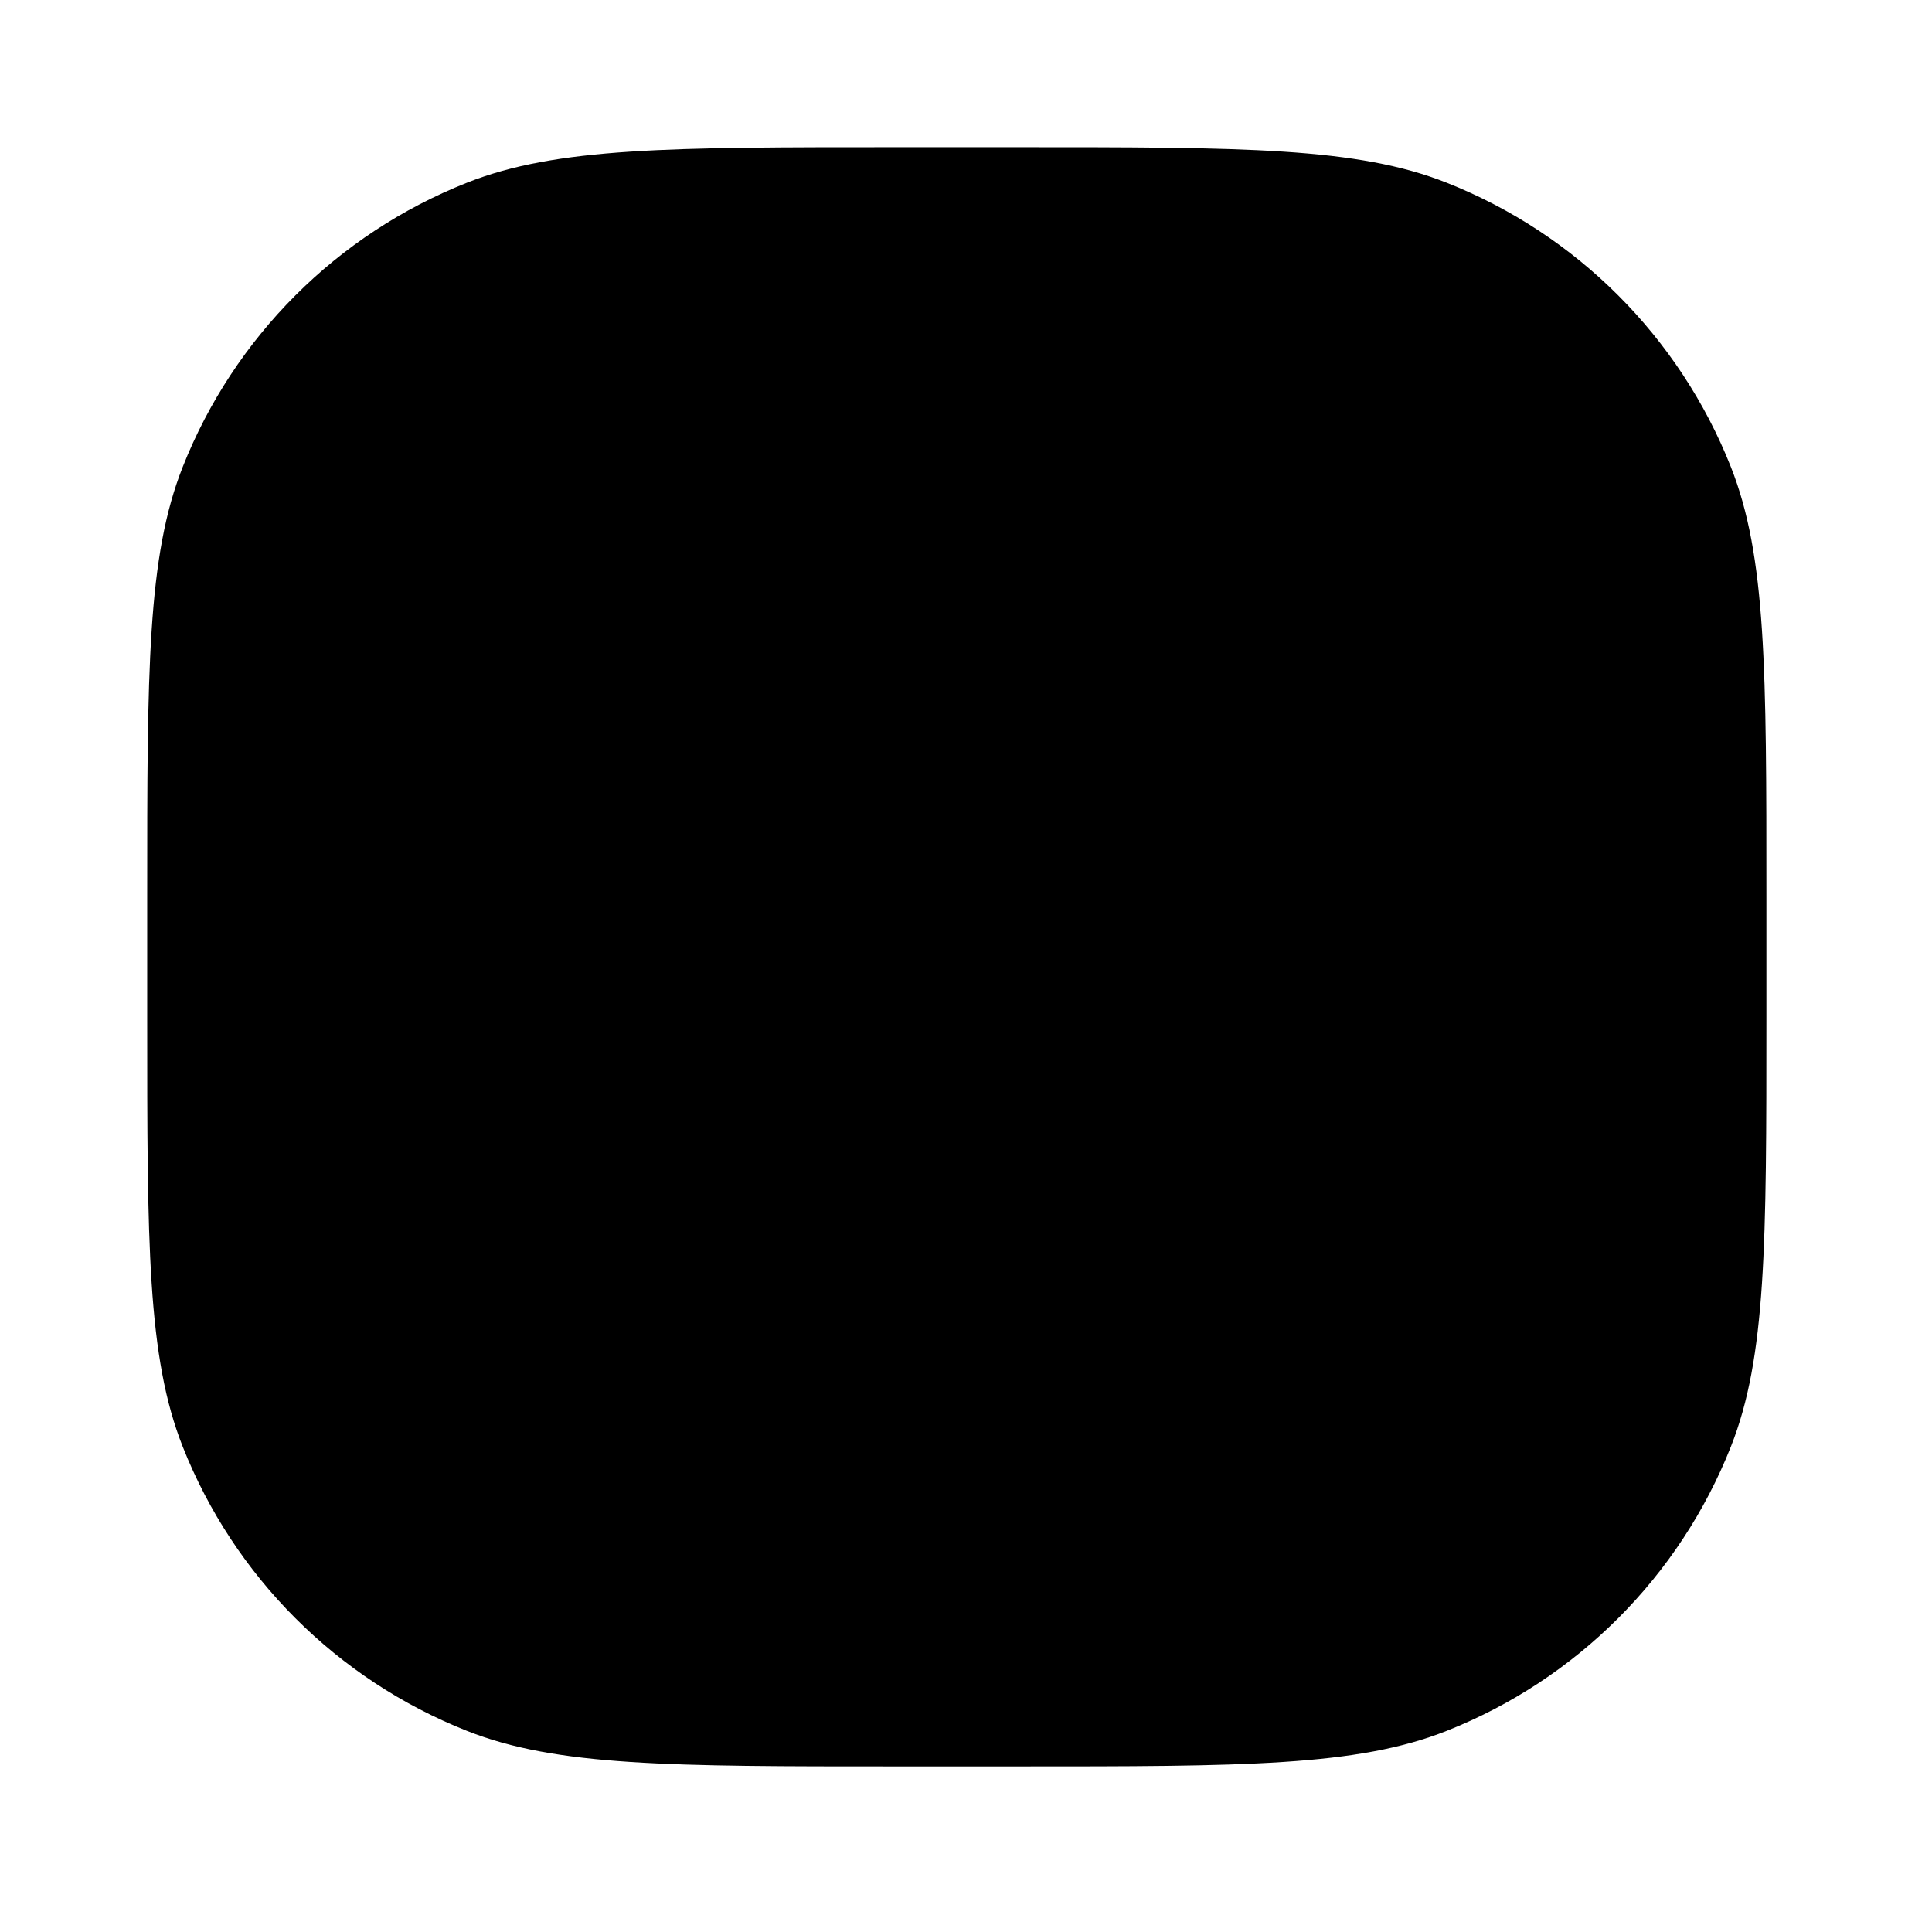
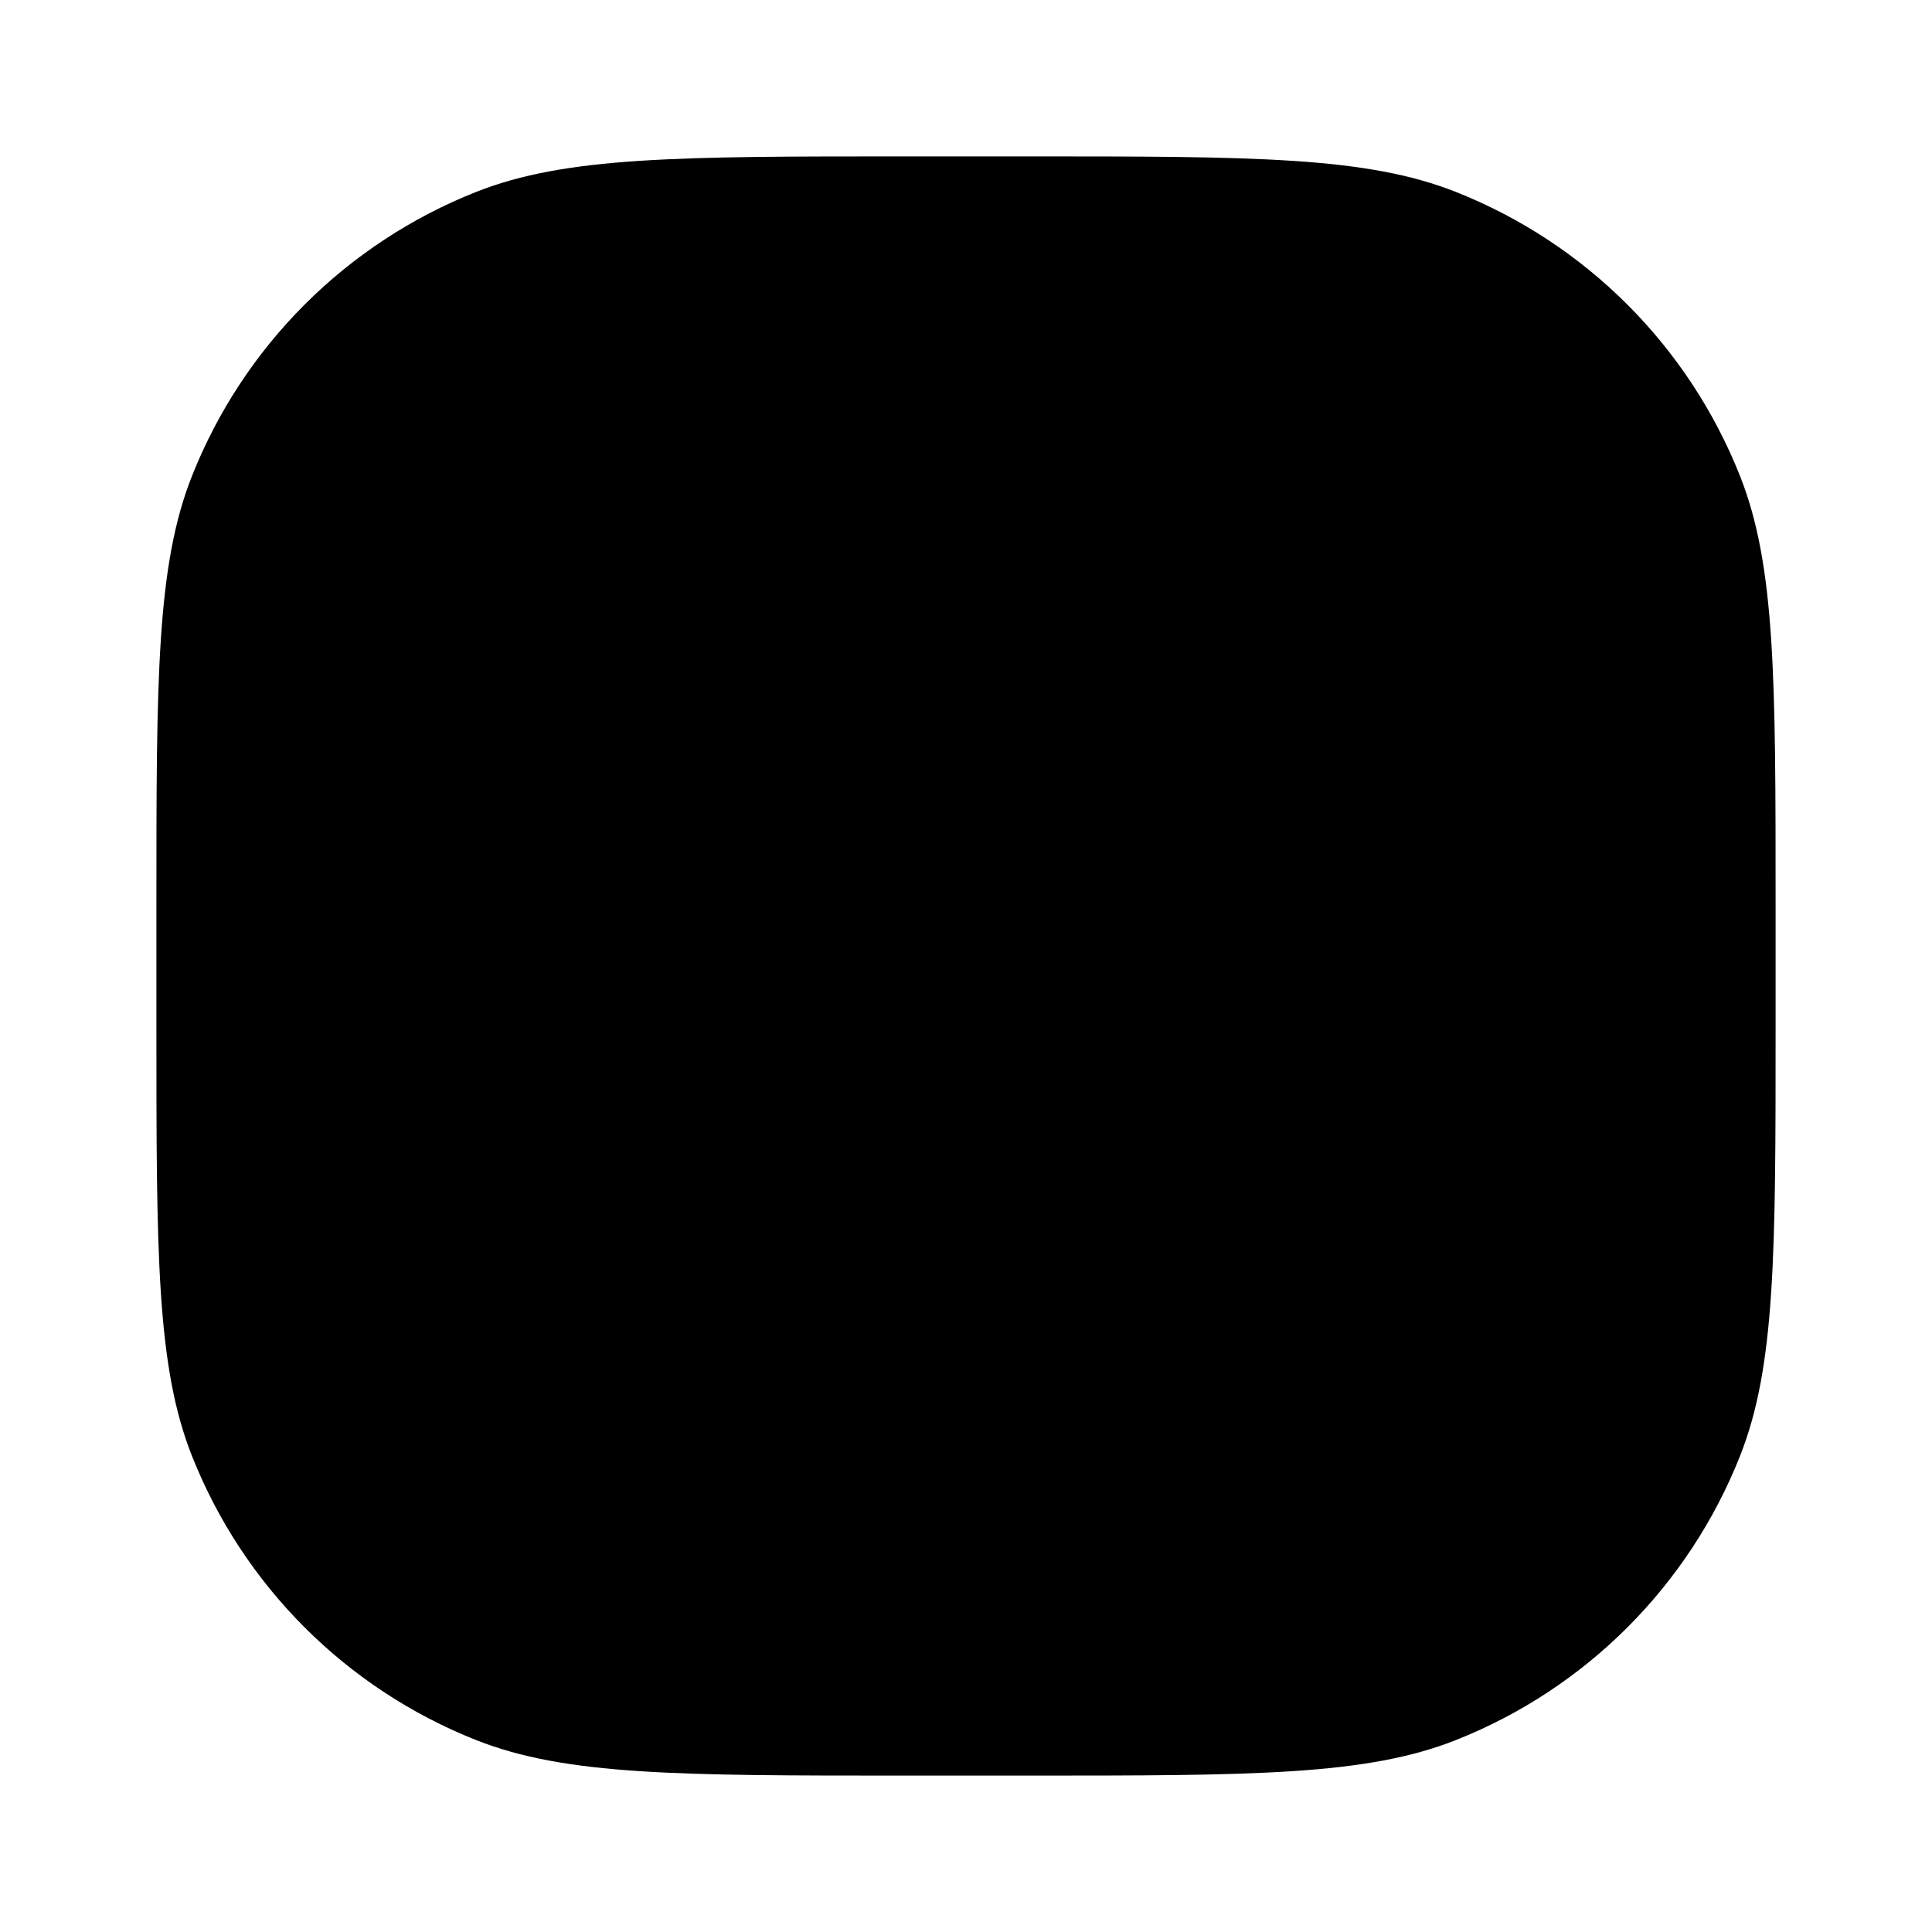
- <svg xmlns="http://www.w3.org/2000/svg" width="210" height="210" viewBox="0 0 210 210" fill="none">
+ <svg xmlns="http://www.w3.org/2000/svg" width="210" height="210" viewBox="-1 -1 210 210" fill="none">
  <path d="M192 110.6C192 135.195 192 147.492 188.138 157.247C182.547 171.367 171.367 182.547 157.247 188.138C147.492 192 135.195 192 110.6 192H97.4C72.805 192 60.508 192 50.753 188.138C36.633 182.547 25.453 171.367 19.862 157.247C16 147.492 16 135.195 16 110.6L16 97.4C16 72.805 16 60.508 19.862 50.753C25.453 36.633 36.633 25.453 50.753 19.862C60.508 16 72.805 16 97.4 16L110.6 16C135.195 16 147.492 16 157.247 19.862C171.367 25.453 182.547 36.633 188.138 50.753C192 60.508 192 72.805 192 97.4V110.6Z" fill="currentColor" />
</svg>
